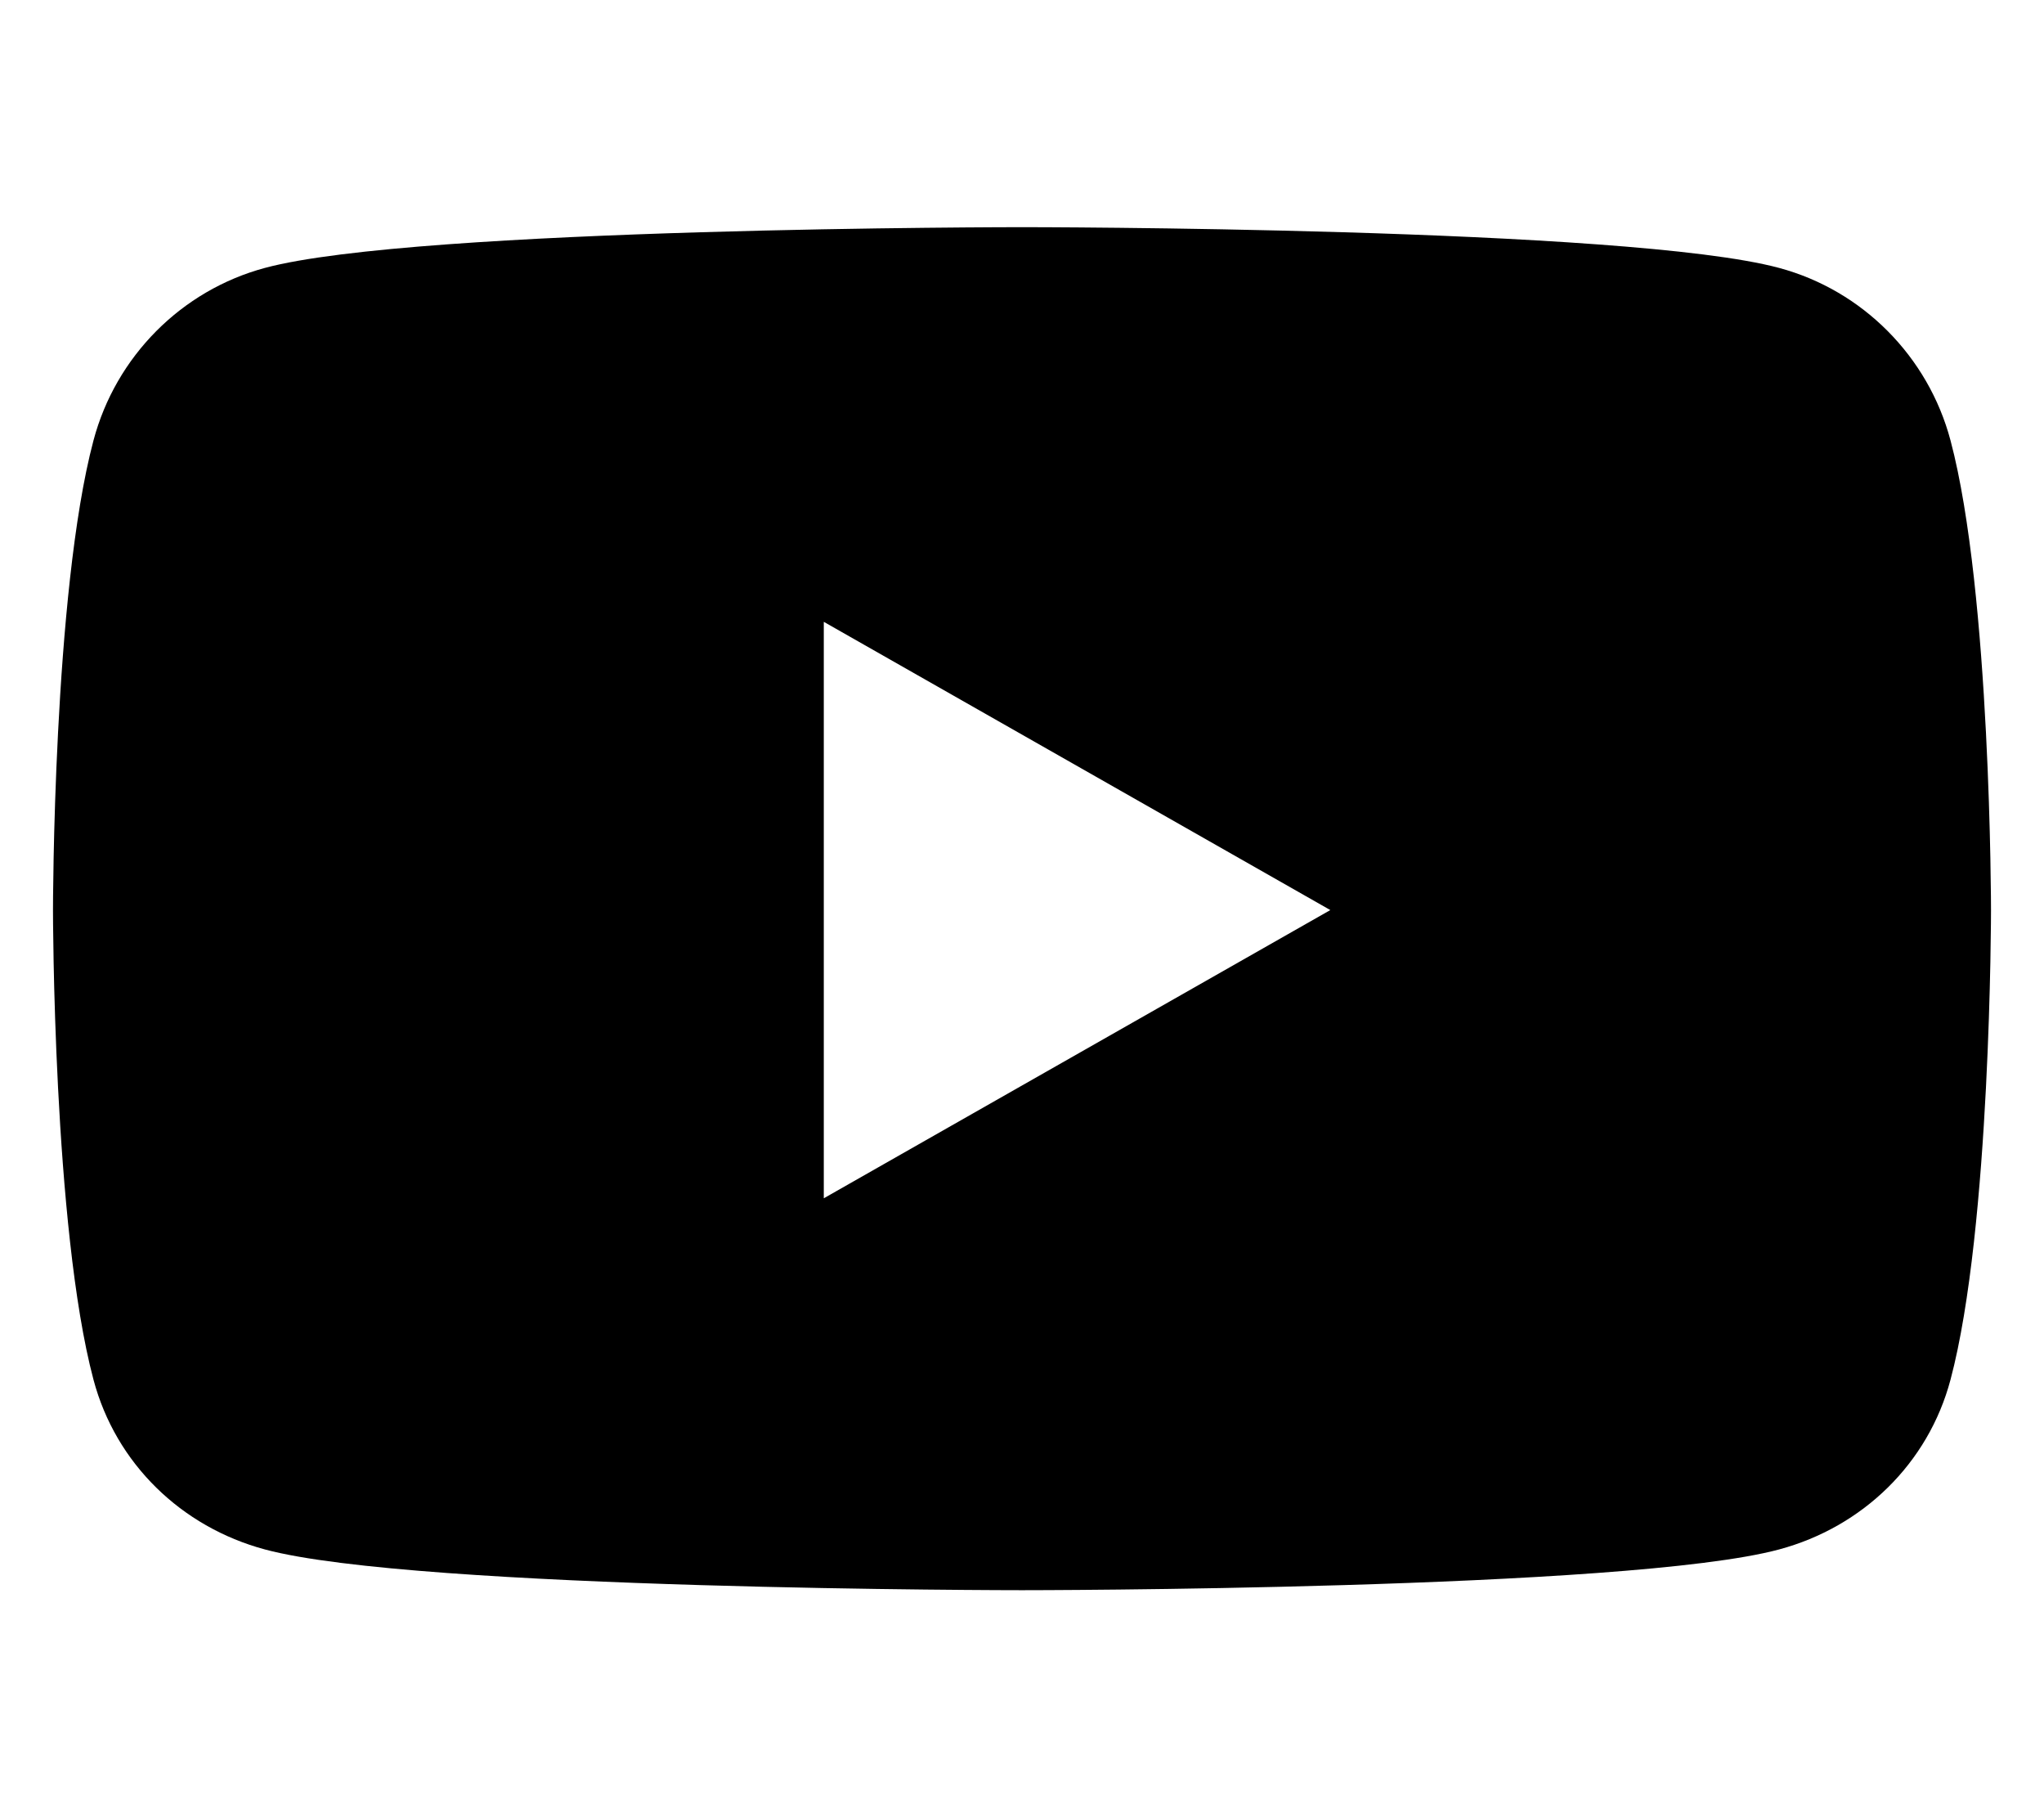
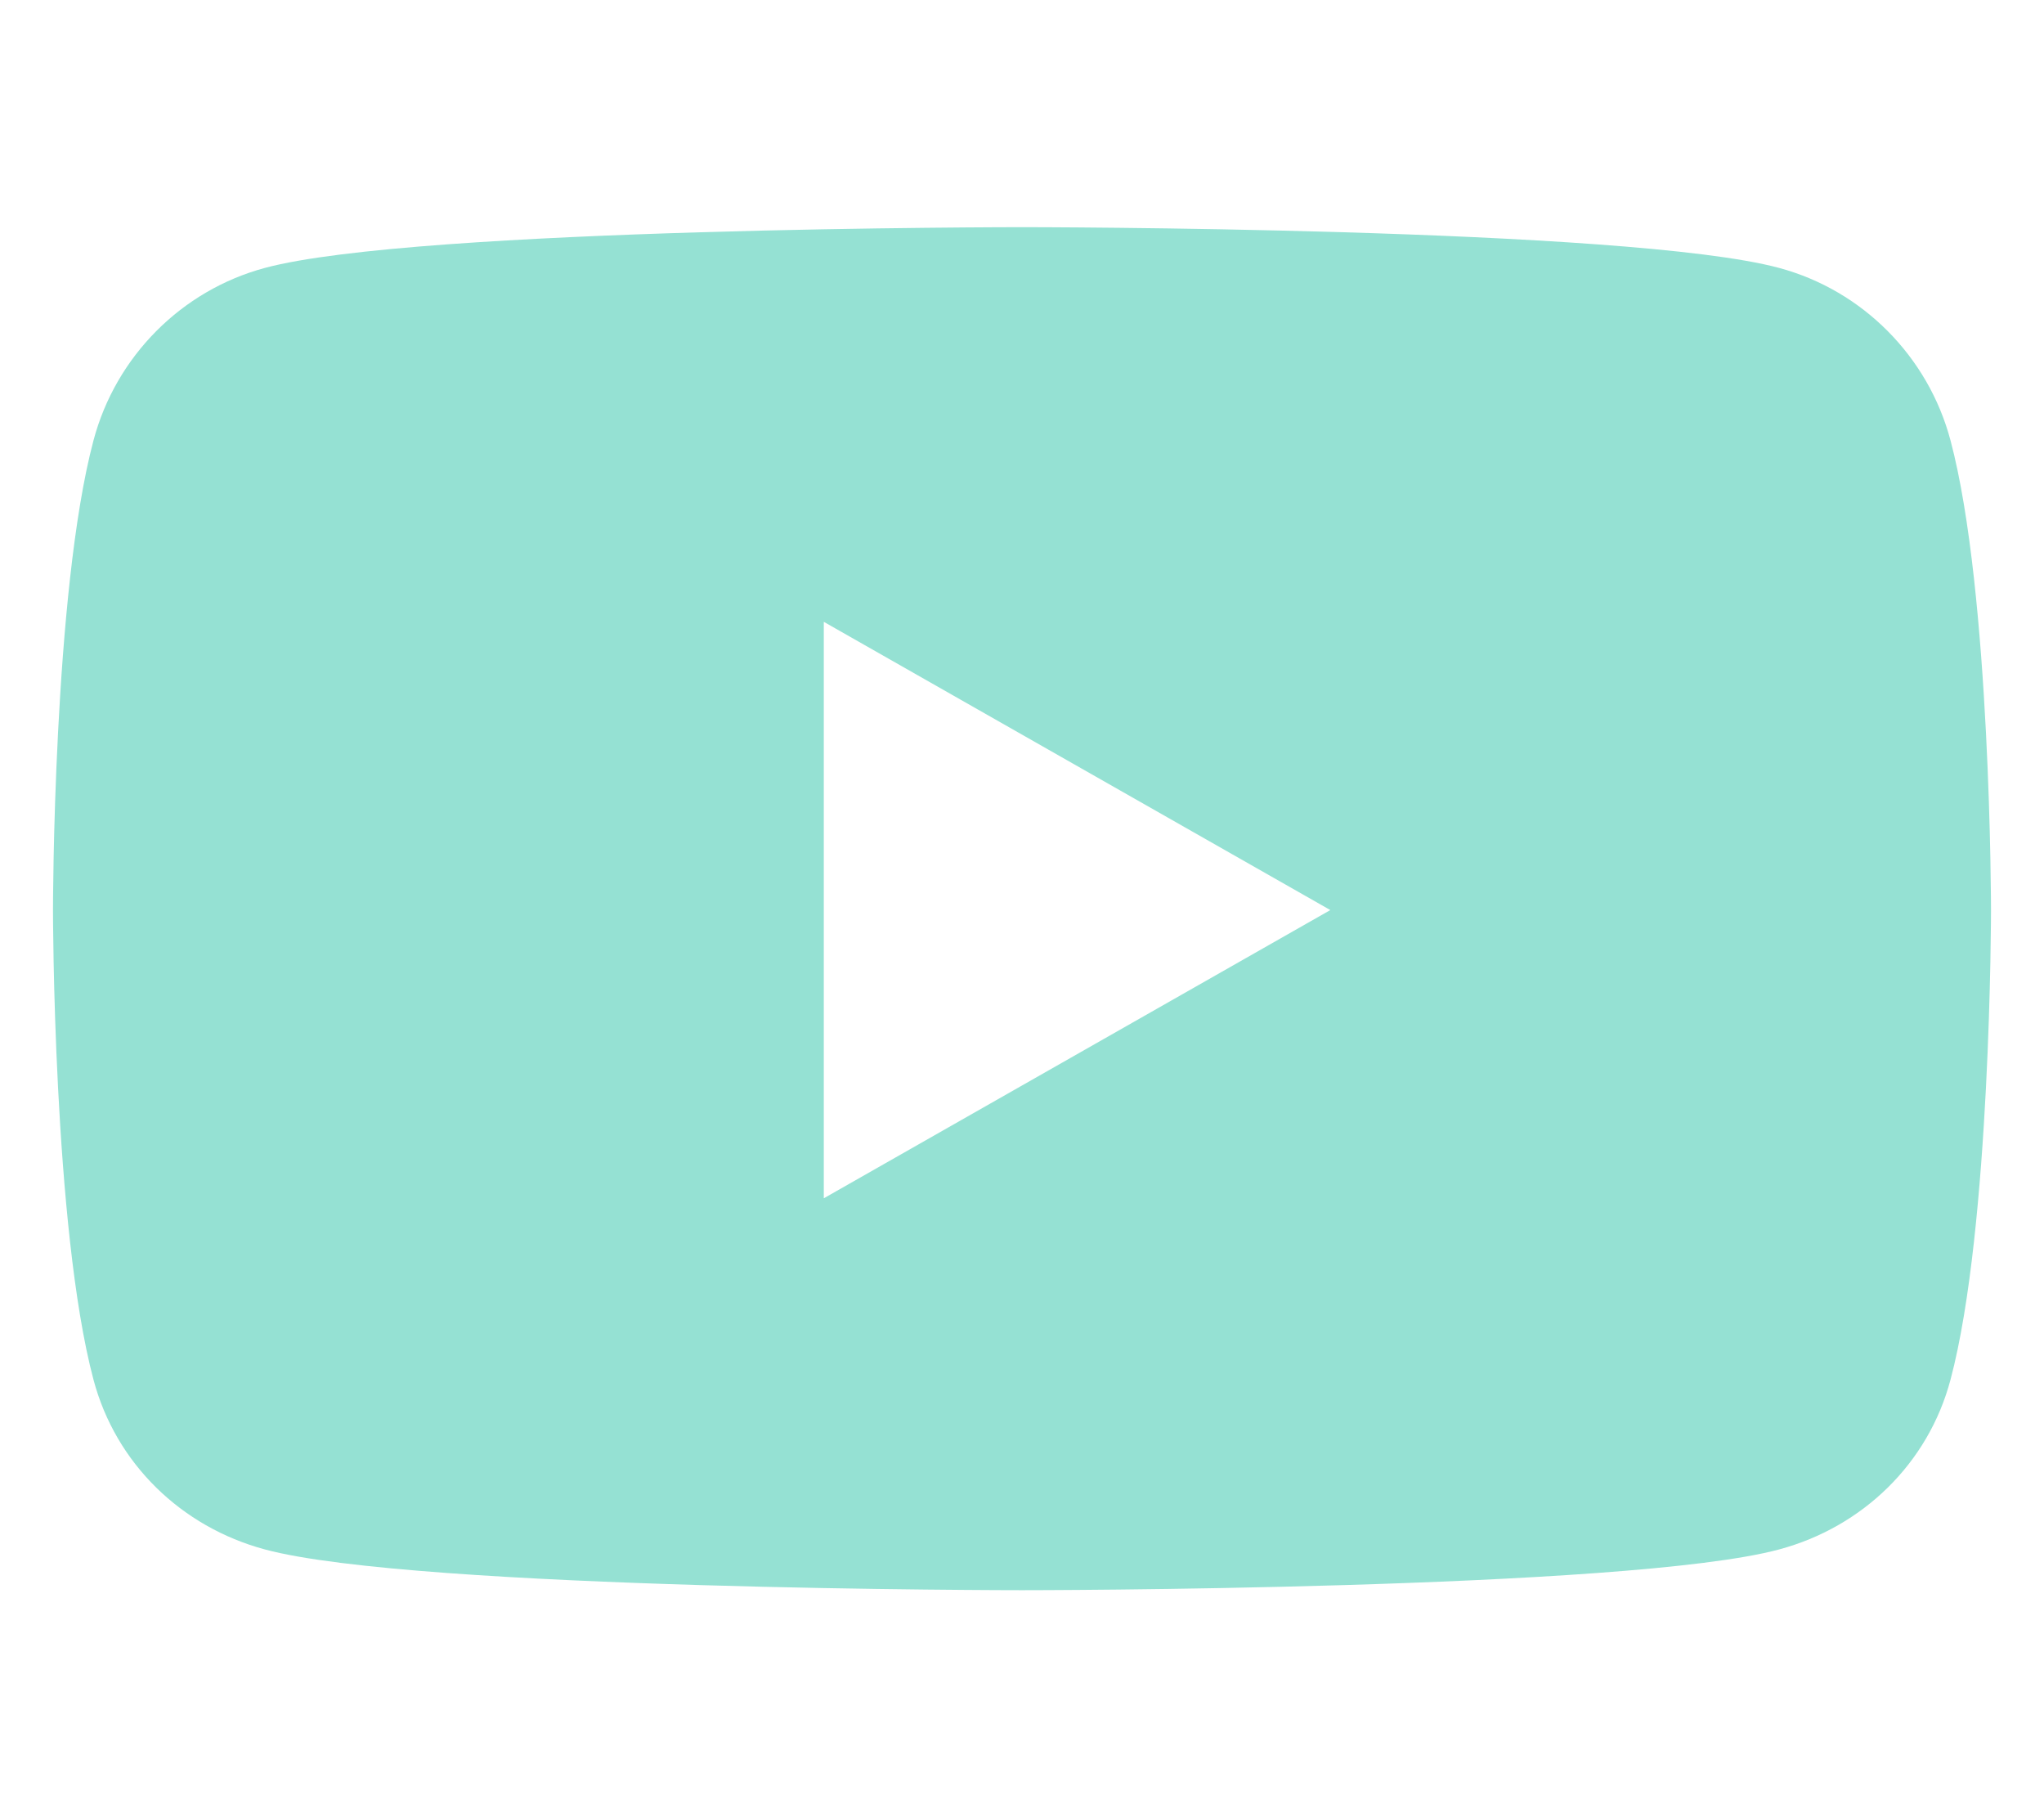
<svg xmlns="http://www.w3.org/2000/svg" aria-hidden="true" focusable="false" data-prefix="fab" data-icon="youtube" class="svg-inline--fa fa-youtube fa-w-18" role="img" viewBox="0 0 576 512">
-   <path fill="currentColor" d="M549.655 124.083c-6.281-23.65-24.787-42.276-48.284-48.597C458.781 64 288 64 288 64S117.22 64 74.629 75.486c-23.497 6.322-42.003 24.947-48.284 48.597-11.412 42.867-11.412 132.305-11.412 132.305s0 89.438 11.412 132.305c6.281 23.65 24.787 41.5 48.284 47.821C117.22 448 288 448 288 448s170.78 0 213.371-11.486c23.497-6.321 42.003-24.171 48.284-47.821 11.412-42.867 11.412-132.305 11.412-132.305s0-89.438-11.412-132.305zm-317.51 213.508V175.185l142.739 81.205-142.739 81.201z" />
+   <path fill="#95e1d3" d="M549.655 124.083c-6.281-23.65-24.787-42.276-48.284-48.597C458.781 64 288 64 288 64S117.22 64 74.629 75.486c-23.497 6.322-42.003 24.947-48.284 48.597-11.412 42.867-11.412 132.305-11.412 132.305s0 89.438 11.412 132.305c6.281 23.65 24.787 41.5 48.284 47.821C117.22 448 288 448 288 448s170.78 0 213.371-11.486c23.497-6.321 42.003-24.171 48.284-47.821 11.412-42.867 11.412-132.305 11.412-132.305s0-89.438-11.412-132.305zm-317.51 213.508V175.185l142.739 81.205-142.739 81.201z" />
</svg>
